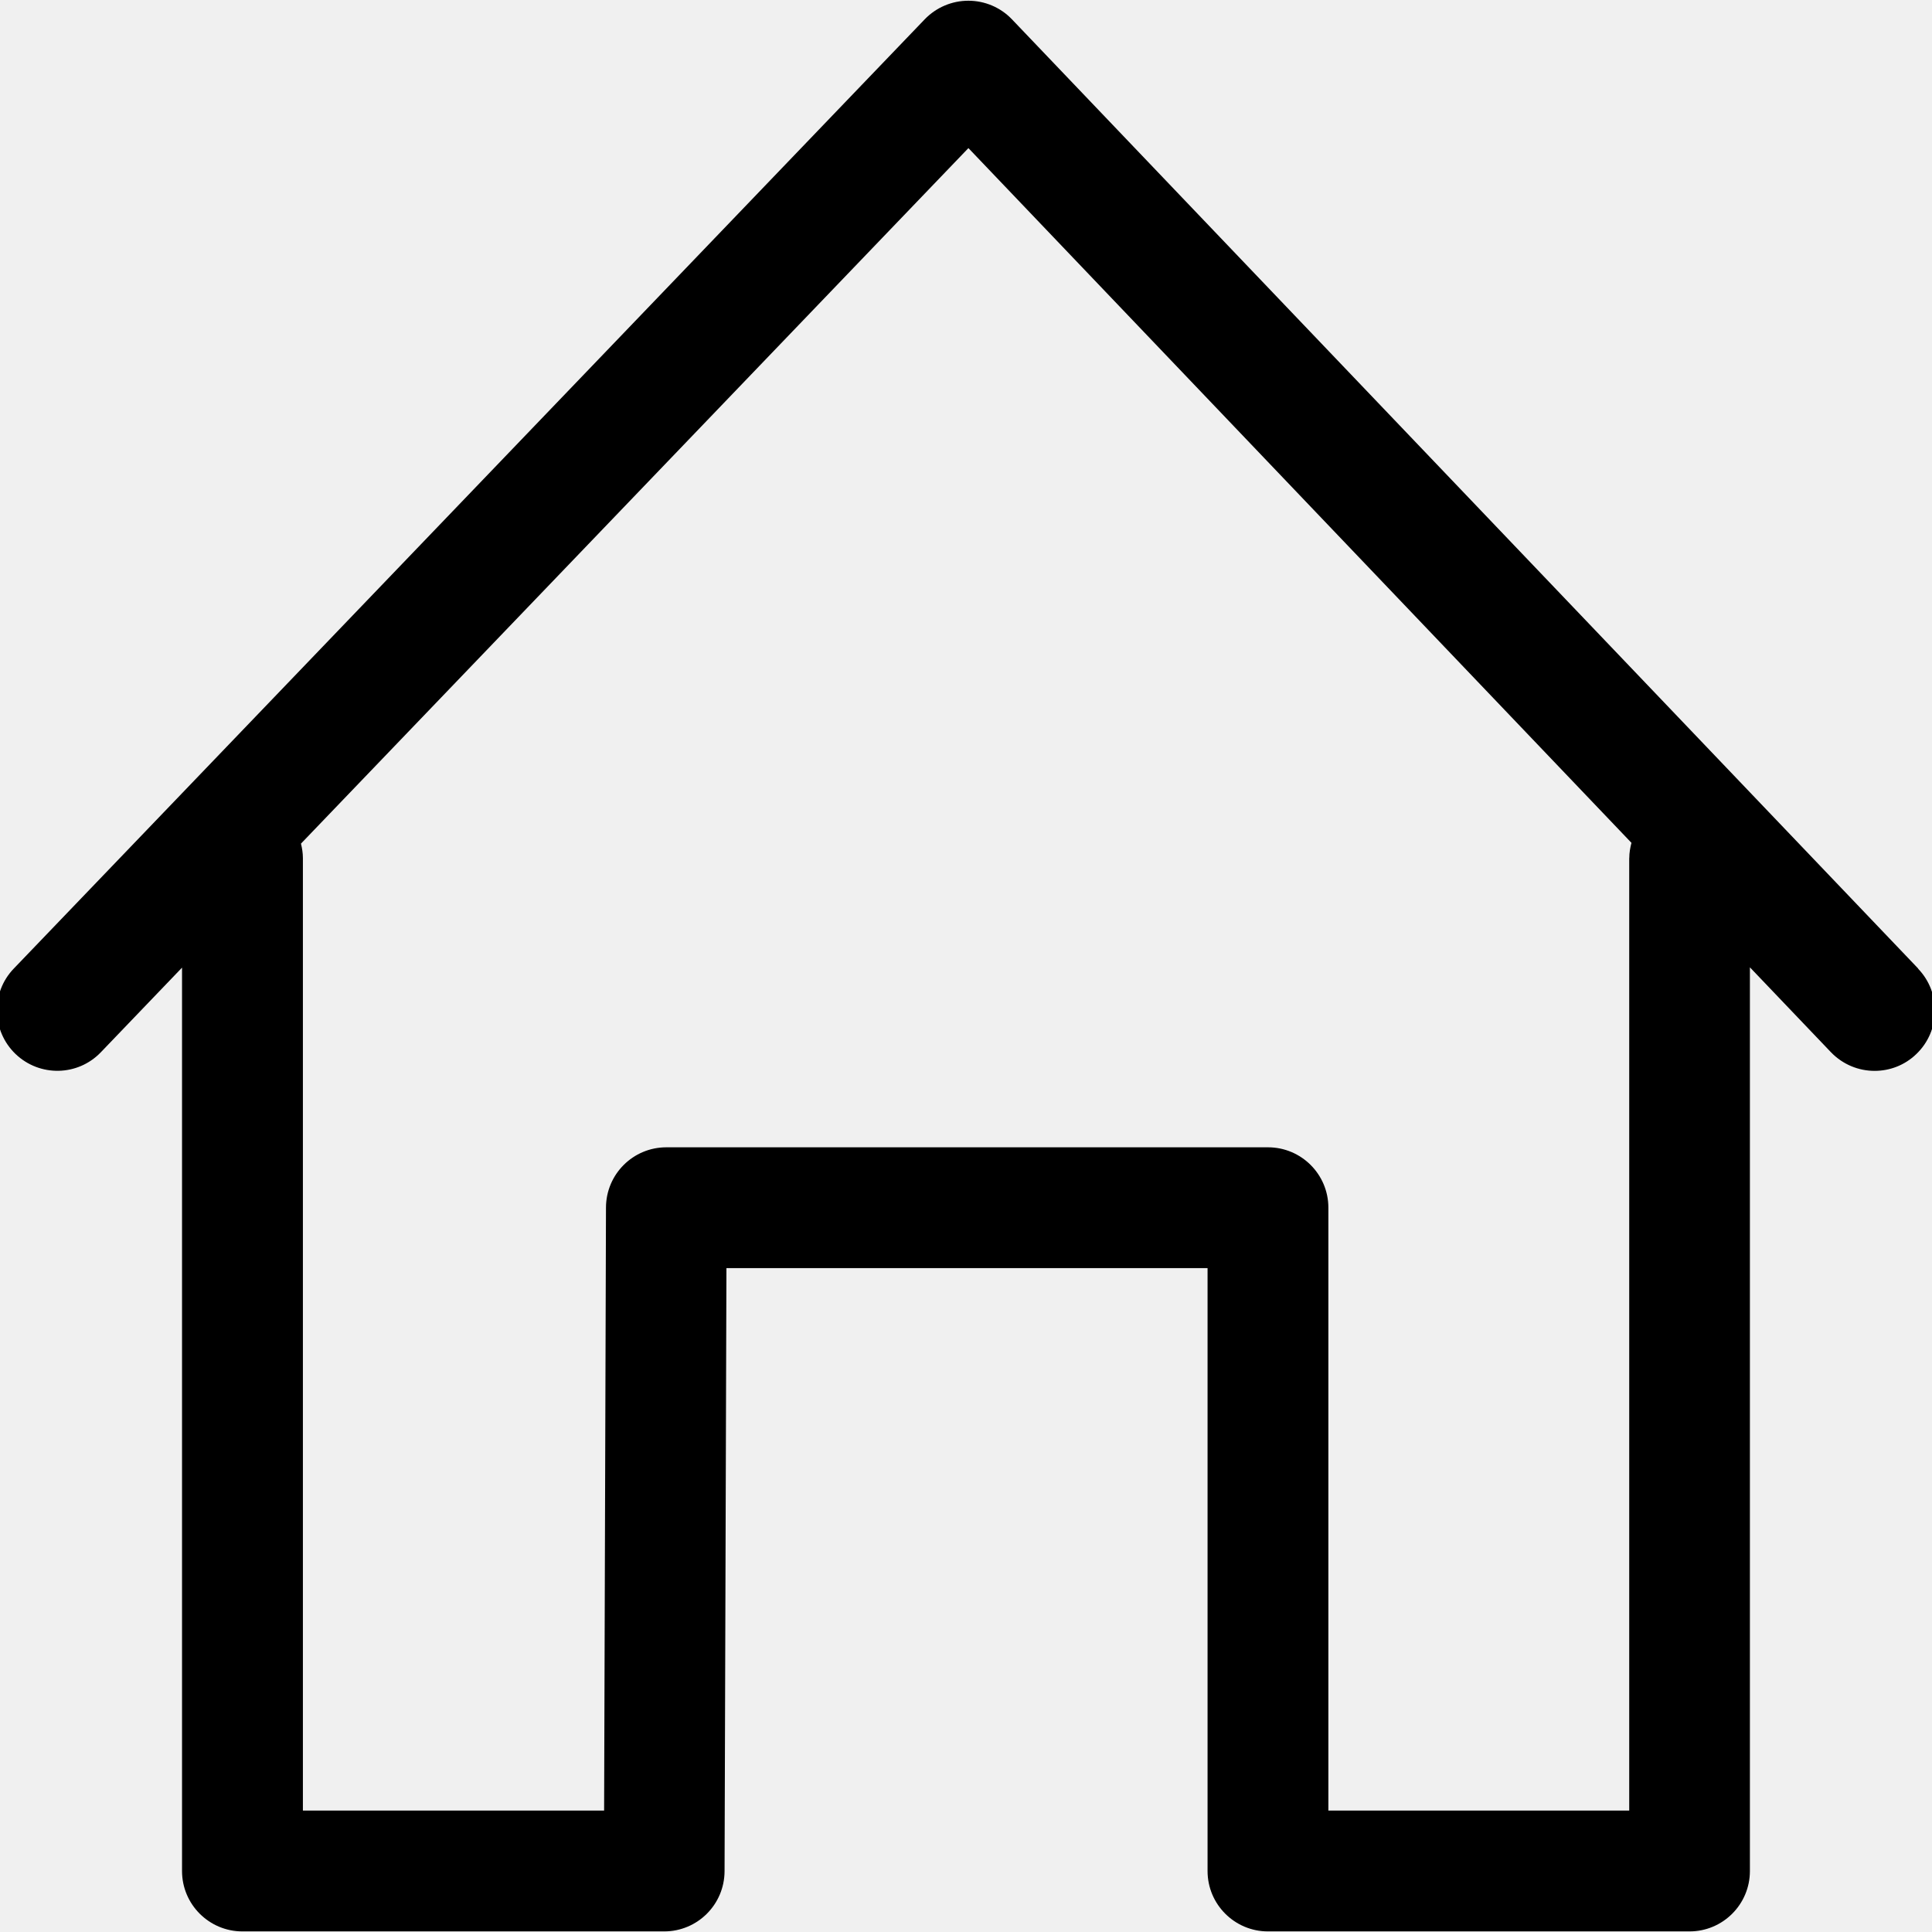
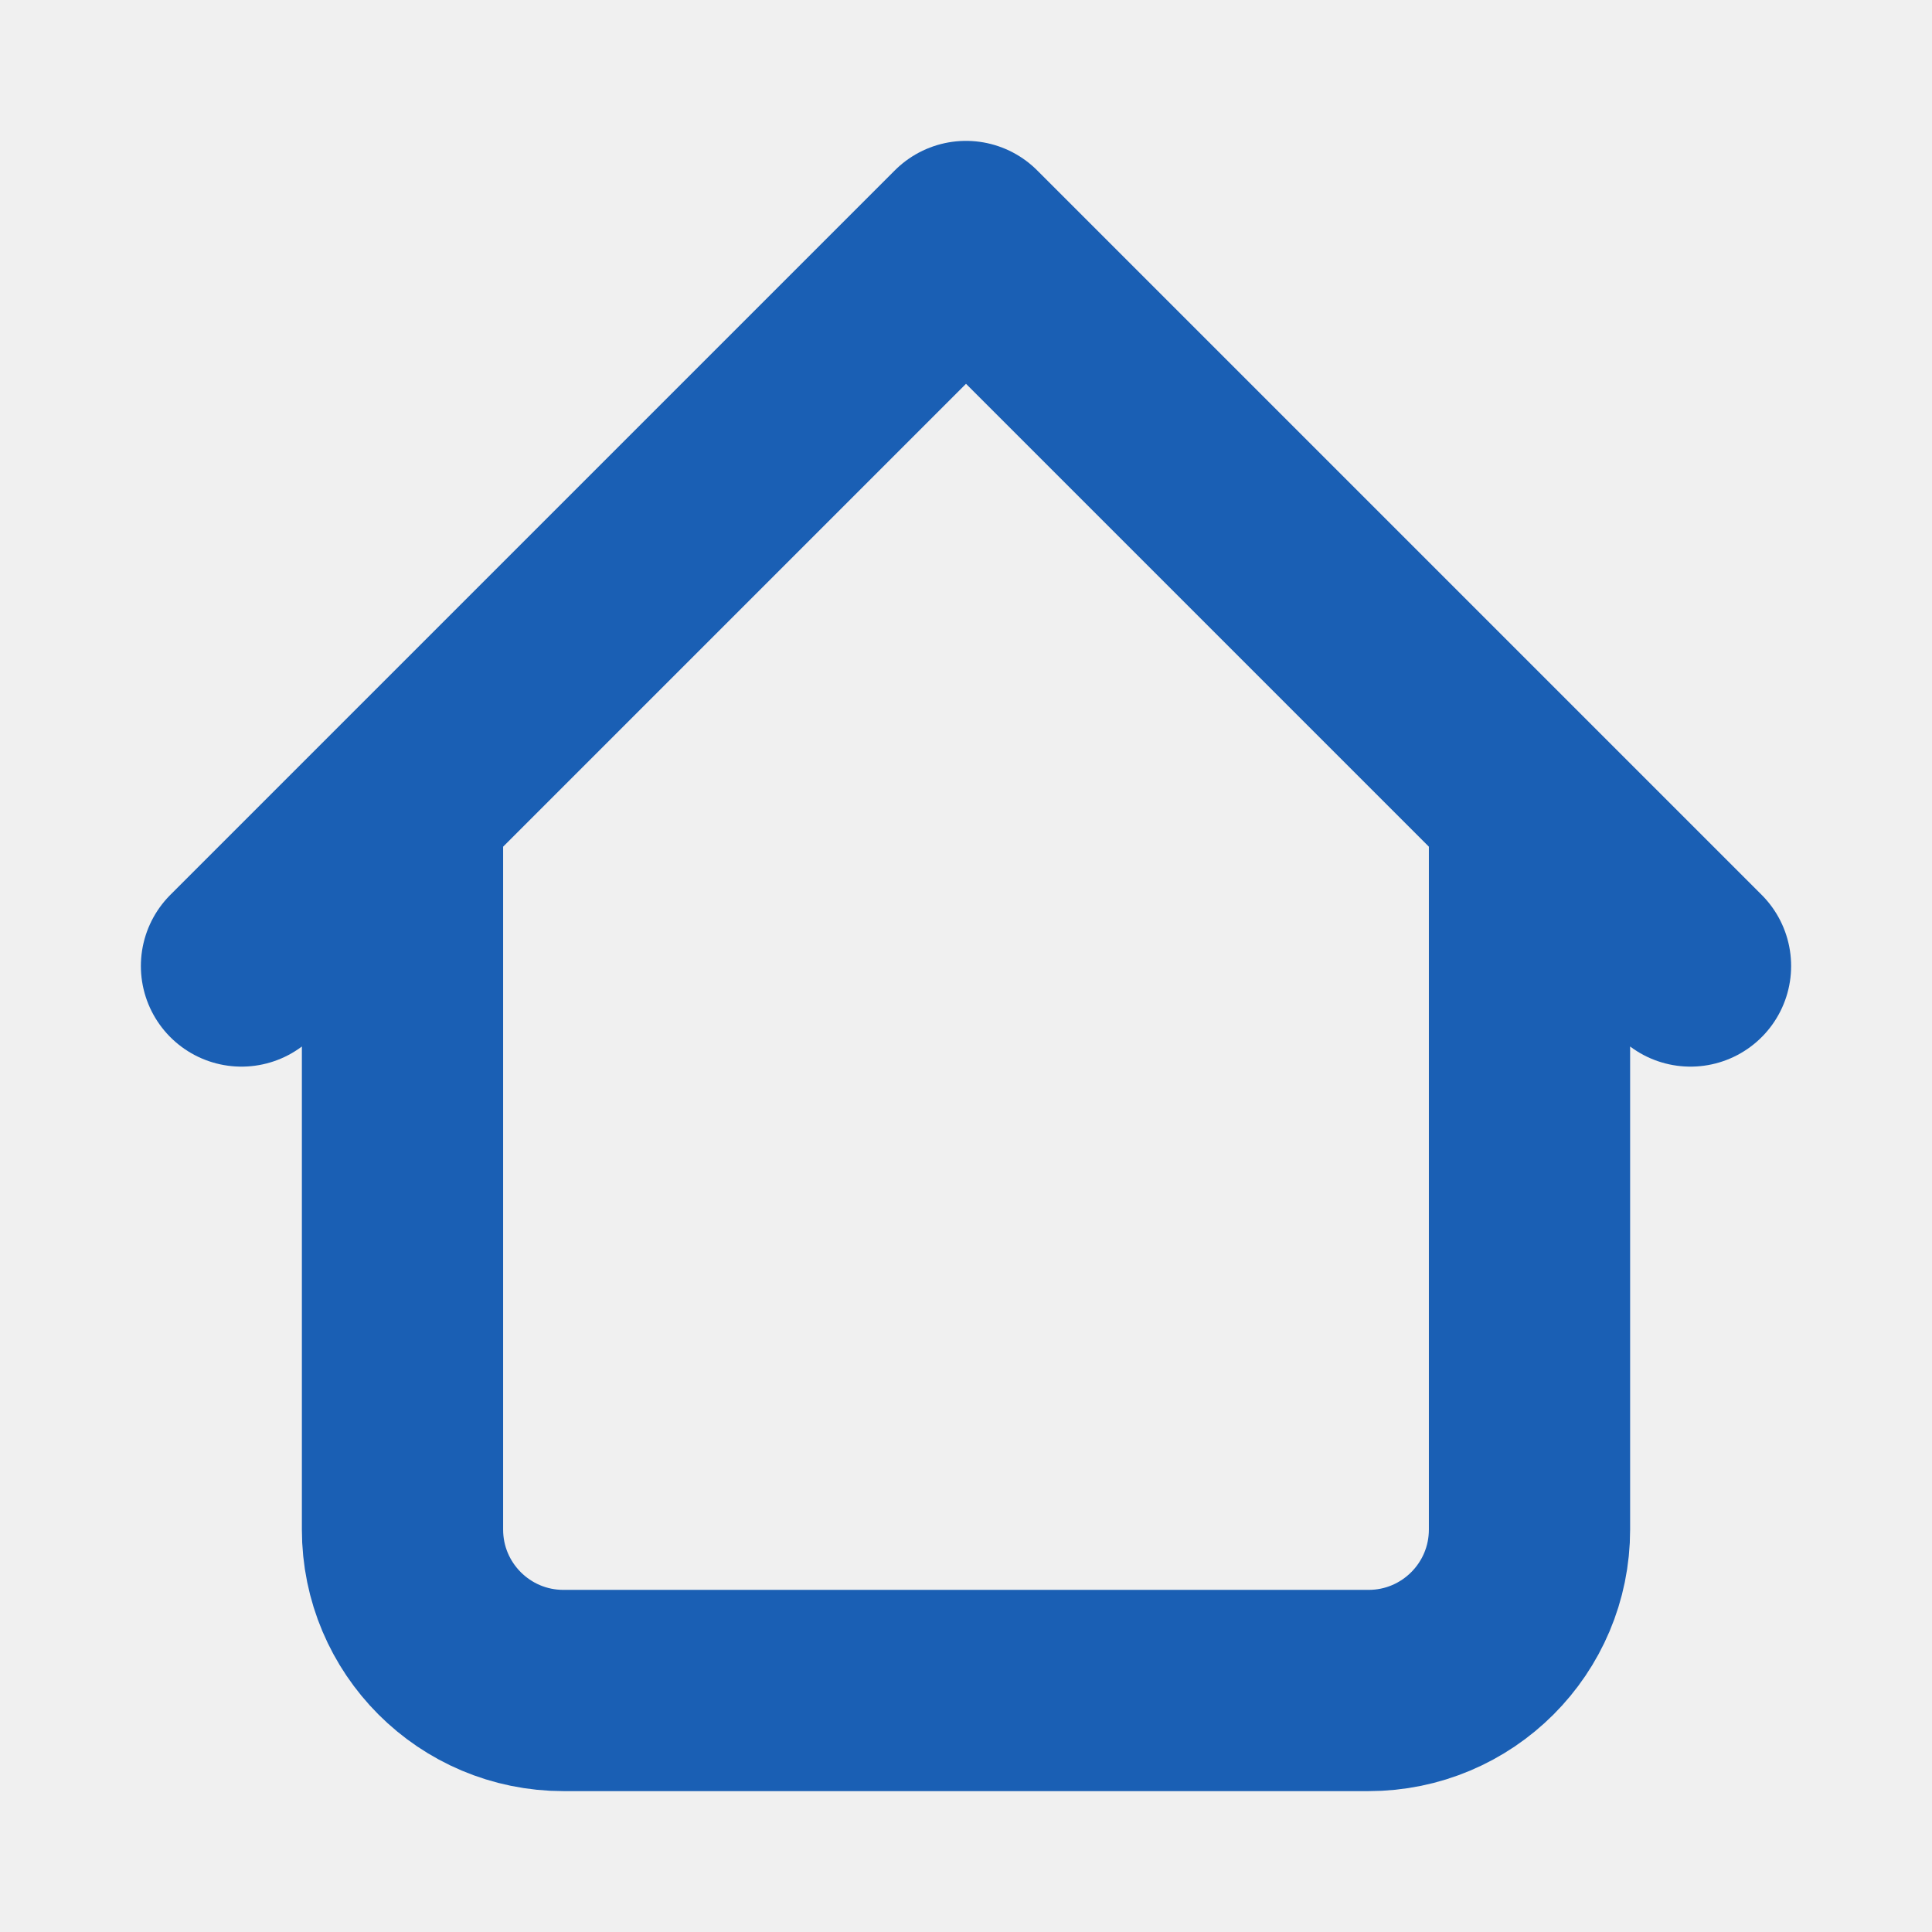
- <svg xmlns="http://www.w3.org/2000/svg" fill="#000000" width="800px" height="800px" viewBox="0 0 32 32" version="1.1">
-   <path d="M31.772 16.043l-15.012-15.724c-0.189-0.197-0.449-0.307-0.721-0.307s-0.533 0.111-0.722 0.307l-15.089 15.724c-0.383 0.398-0.369 1.031 0.029 1.414 0.399 0.382 1.031 0.371 1.414-0.029l1.344-1.401v14.963c0 0.552 0.448 1 1 1h6.986c0.551 0 0.998-0.445 1-0.997l0.031-9.989h7.969v9.986c0 0.552 0.448 1 1 1h6.983c0.552 0 1-0.448 1-1v-14.968l1.343 1.407c0.197 0.204 0.459 0.308 0.722 0.308 0.249 0 0.499-0.092 0.692-0.279 0.398-0.382 0.411-1.015 0.029-1.413zM26.985 14.213v15.776h-4.983v-9.986c0-0.552-0.448-1-1-1h-9.965c-0.551 0-0.998 0.445-1 0.997l-0.031 9.989h-4.989v-15.777c0-0.082-0.013-0.162-0.032-0.239l11.055-11.52 10.982 11.507c-0.021 0.081-0.036 0.165-0.036 0.252z" />
+ <svg xmlns="http://www.w3.org/2000/svg" width="800px" height="800px" viewBox="0 0 24 24" fill="none">
+   <g id="SVGRepo_bgCarrier" stroke-width="0" />
+   <g id="SVGRepo_tracerCarrier" stroke-linecap="round" stroke-linejoin="round" />
+   <g id="SVGRepo_iconCarrier">
+     <g clip-path="url(#clip0_429_11177)">
+       <path d="M19 10V19C19 20.105 18.105 21 17 21H7C5.895 21 5 20.105 5 19V10M21 12L12 3L3 12" stroke="#1a5fb4" stroke-width="2.5" stroke-linecap="round" stroke-linejoin="round" />
+     </g>
+     <defs>
+       <clipPath id="clip0_429_11177">
+         <rect width="24" height="24" fill="white" />
+       </clipPath>
+     </defs>
+   </g>
</svg>
